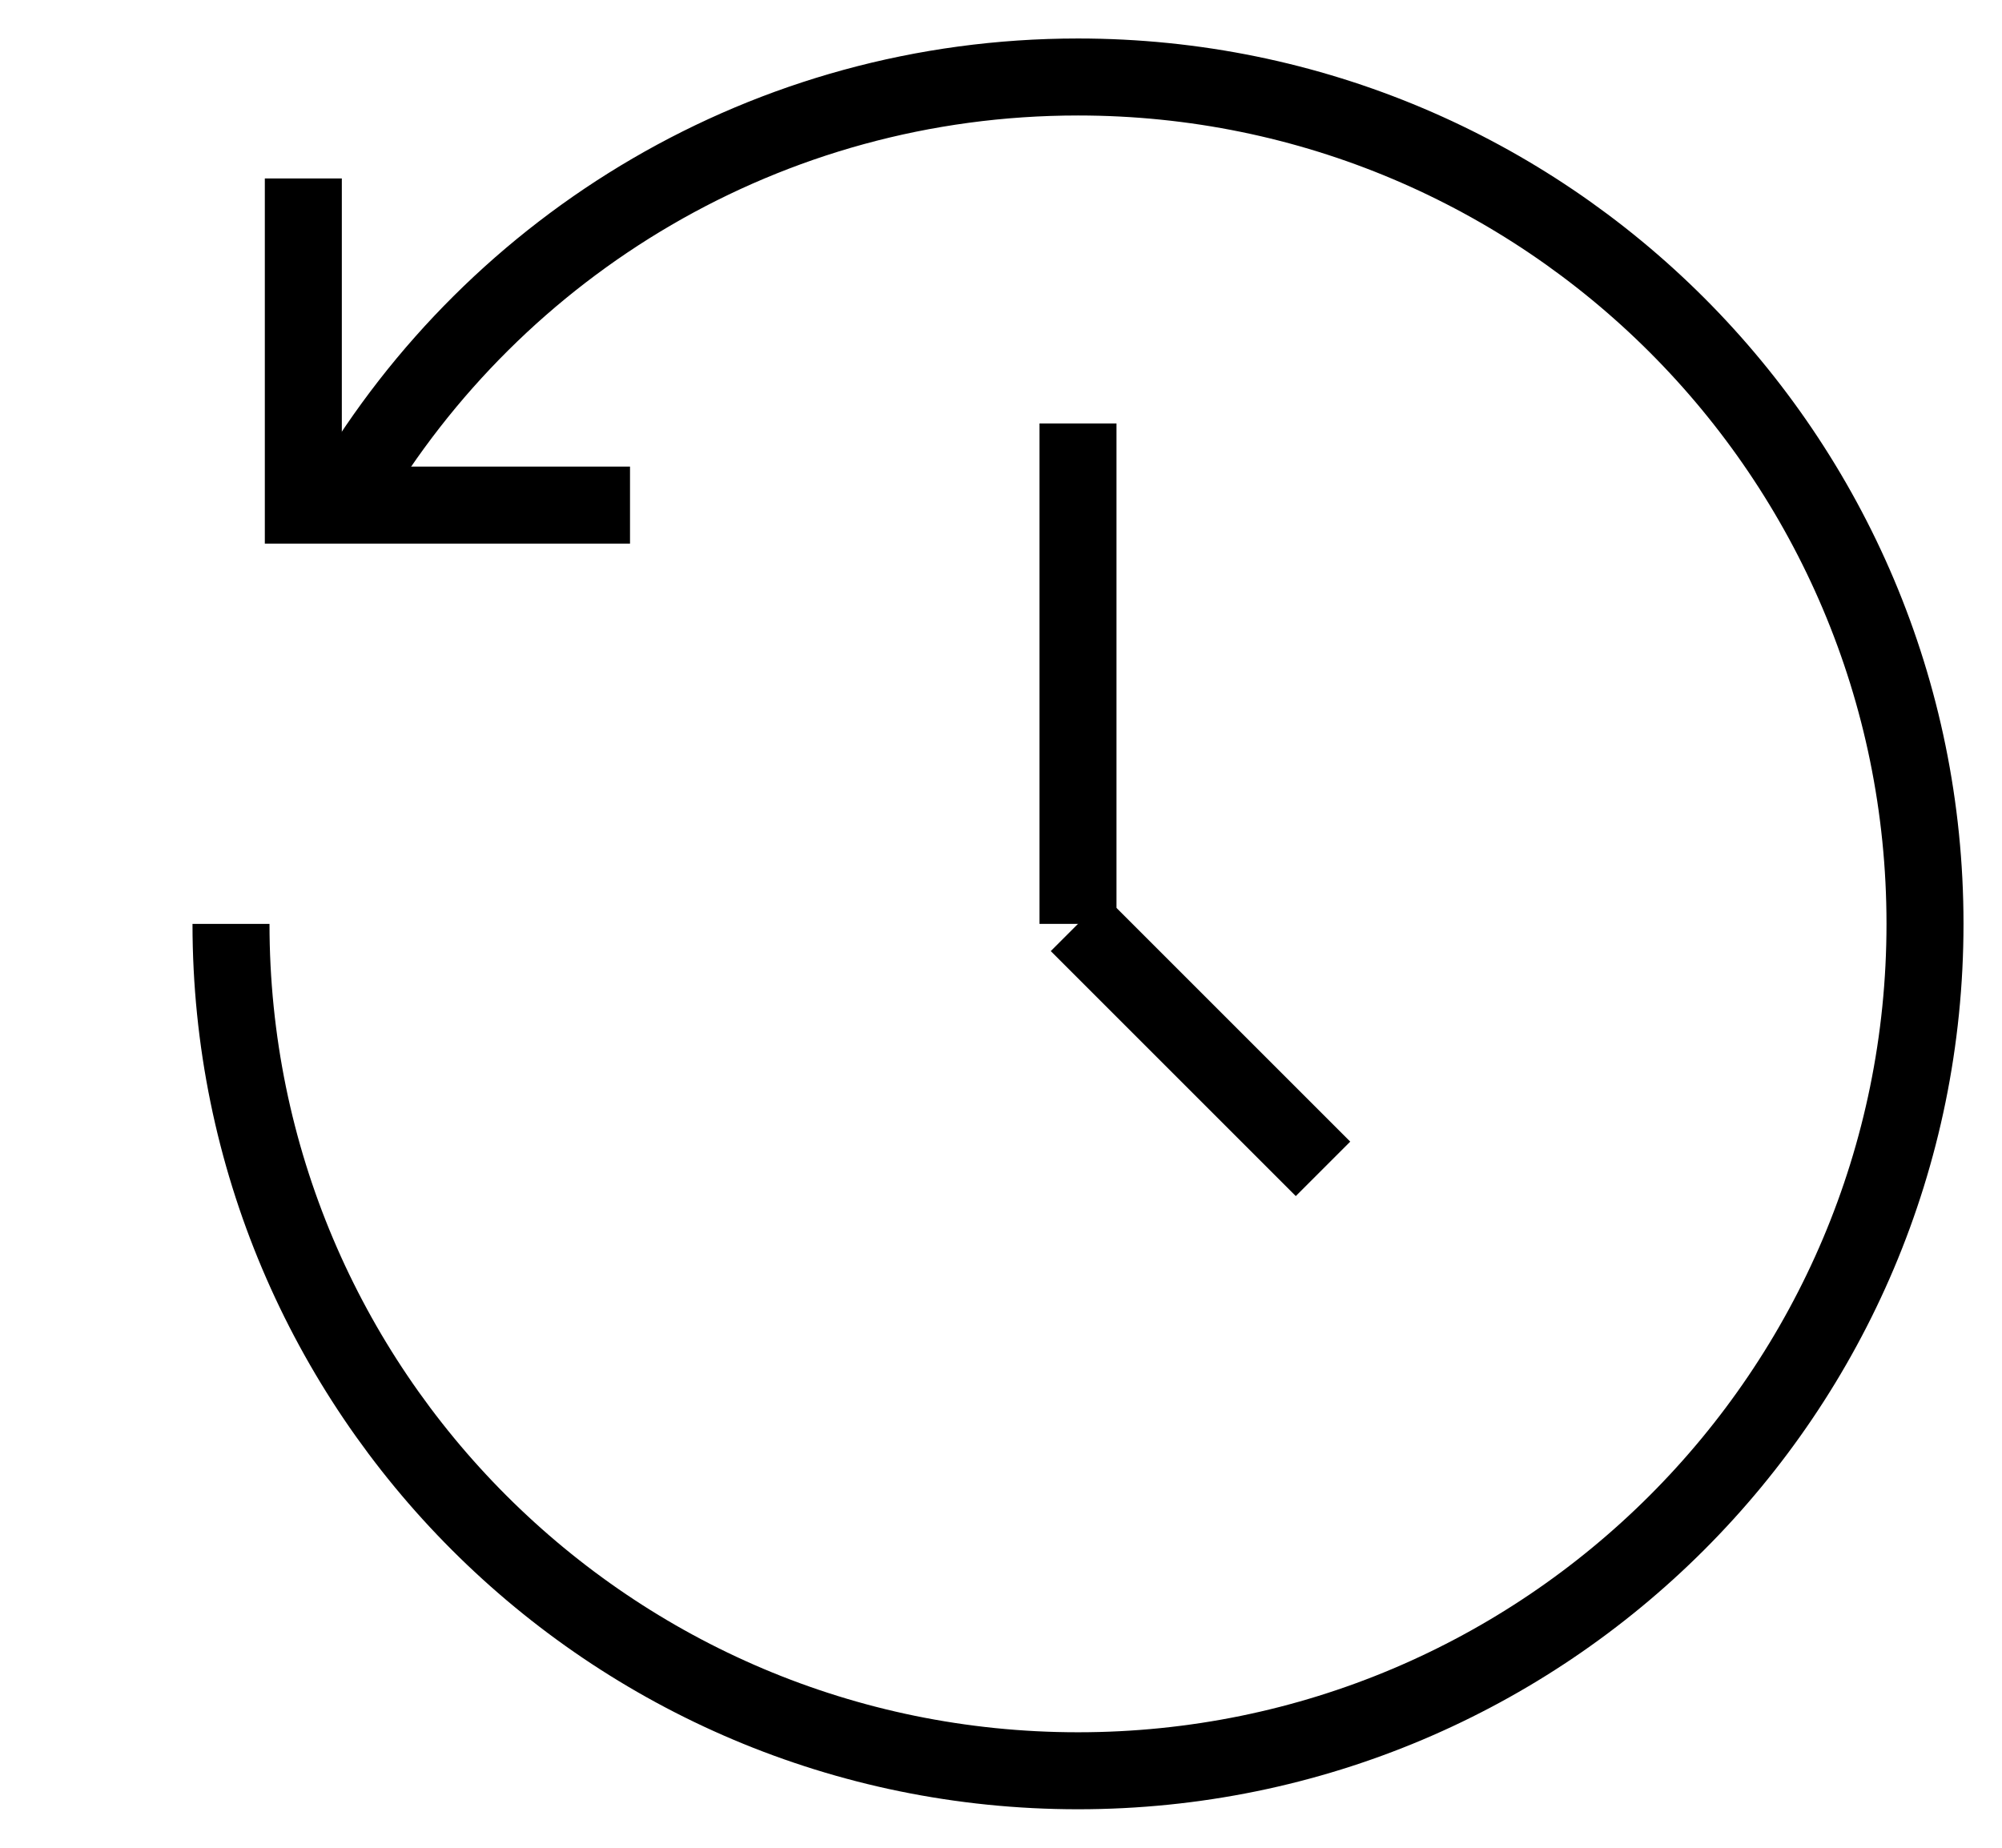
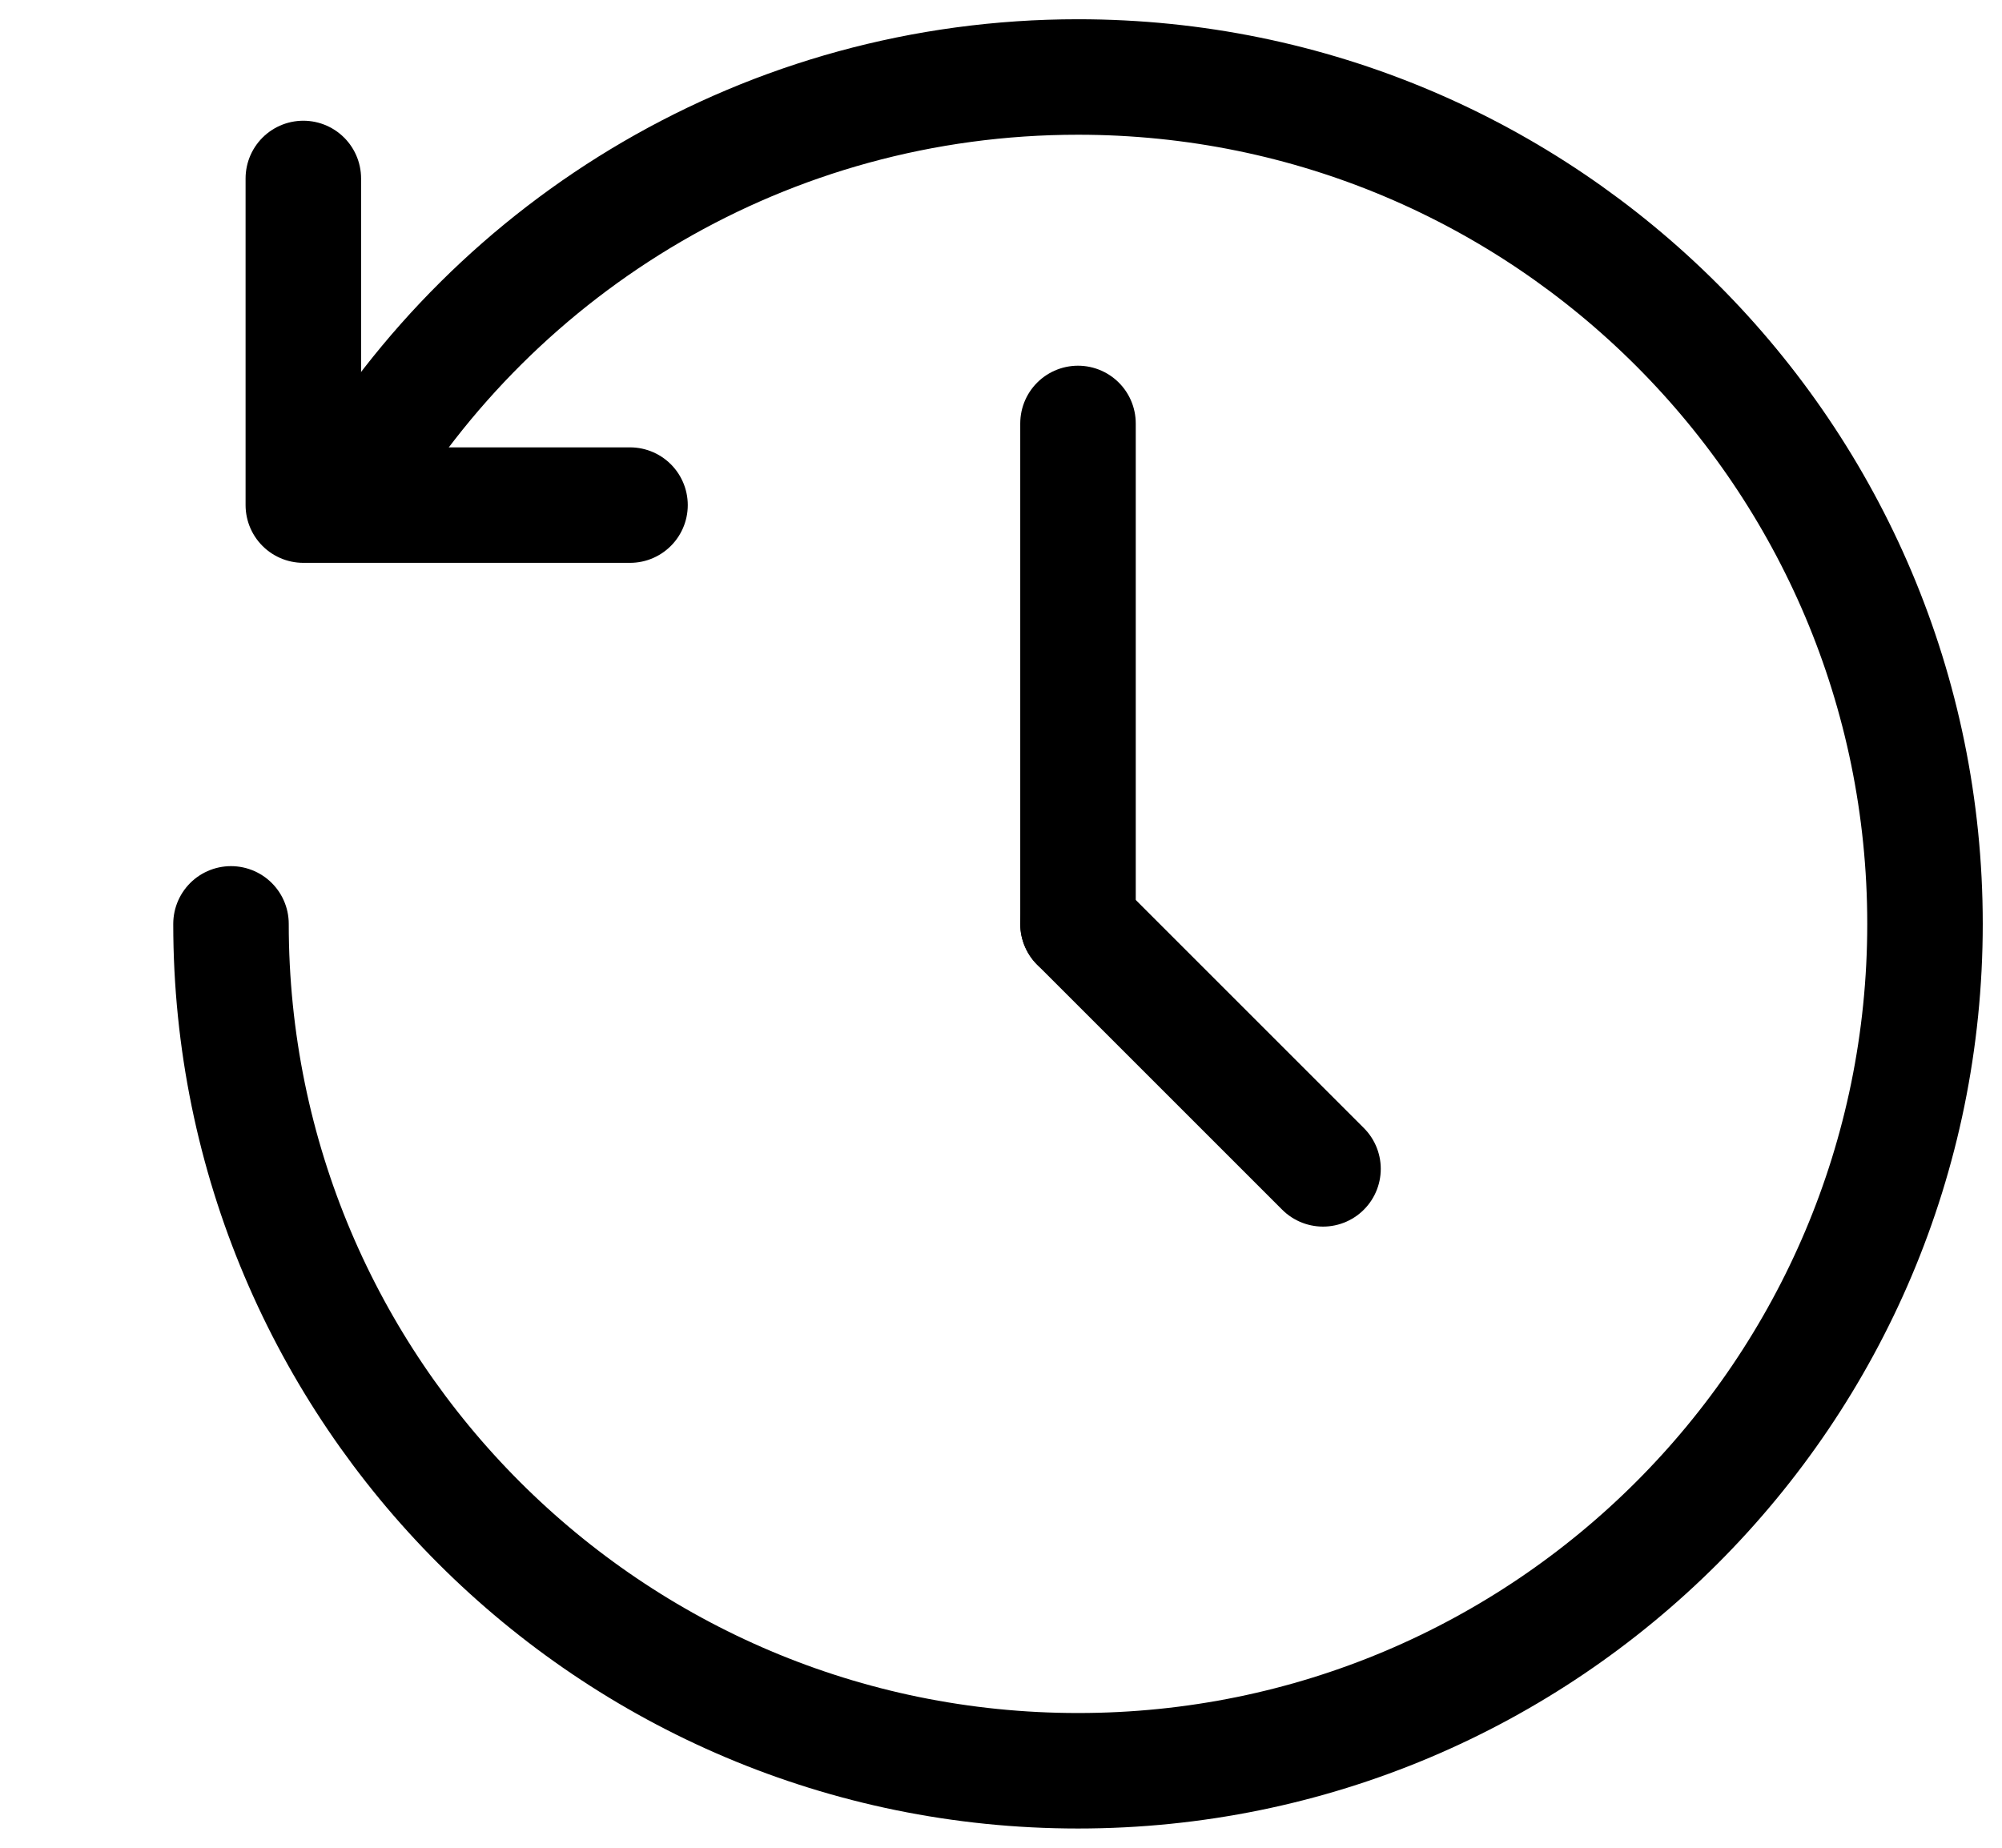
<svg xmlns="http://www.w3.org/2000/svg" width="26px" height="24px" viewBox="0 0 26 24" version="1.1">
-   <g fill="none" fillRule="evenodd" strokeLinecap="round" strokeLinejoin="round" stroke="#000000" strokeWidth="1.5" transform="translate(1, 1)">
+   <g fill="none" fill-rule="evenodd" stroke-linecap="round" stroke-linejoin="round" stroke="#000000" stroke-width="1.5" transform="translate(1, 1)">
    <polyline transform="translate(4, 4.5) rotate(-315) translate(-4, -4.5)" points="1 3 4 6 7 3" />
    <path d="M2,11 C2,17.075 6.925,22 13,22 C19.075,22 24,17.075 24,11 C24,4.925 19.075,0 13,0 C8.966,0 5.44,2.171 3.525,5.408" />
    <line x1="16.182" y1="14.182" x2="13" y2="11" />
    <line x1="13" y1="4.5" x2="13" y2="11" />
  </g>
</svg>
